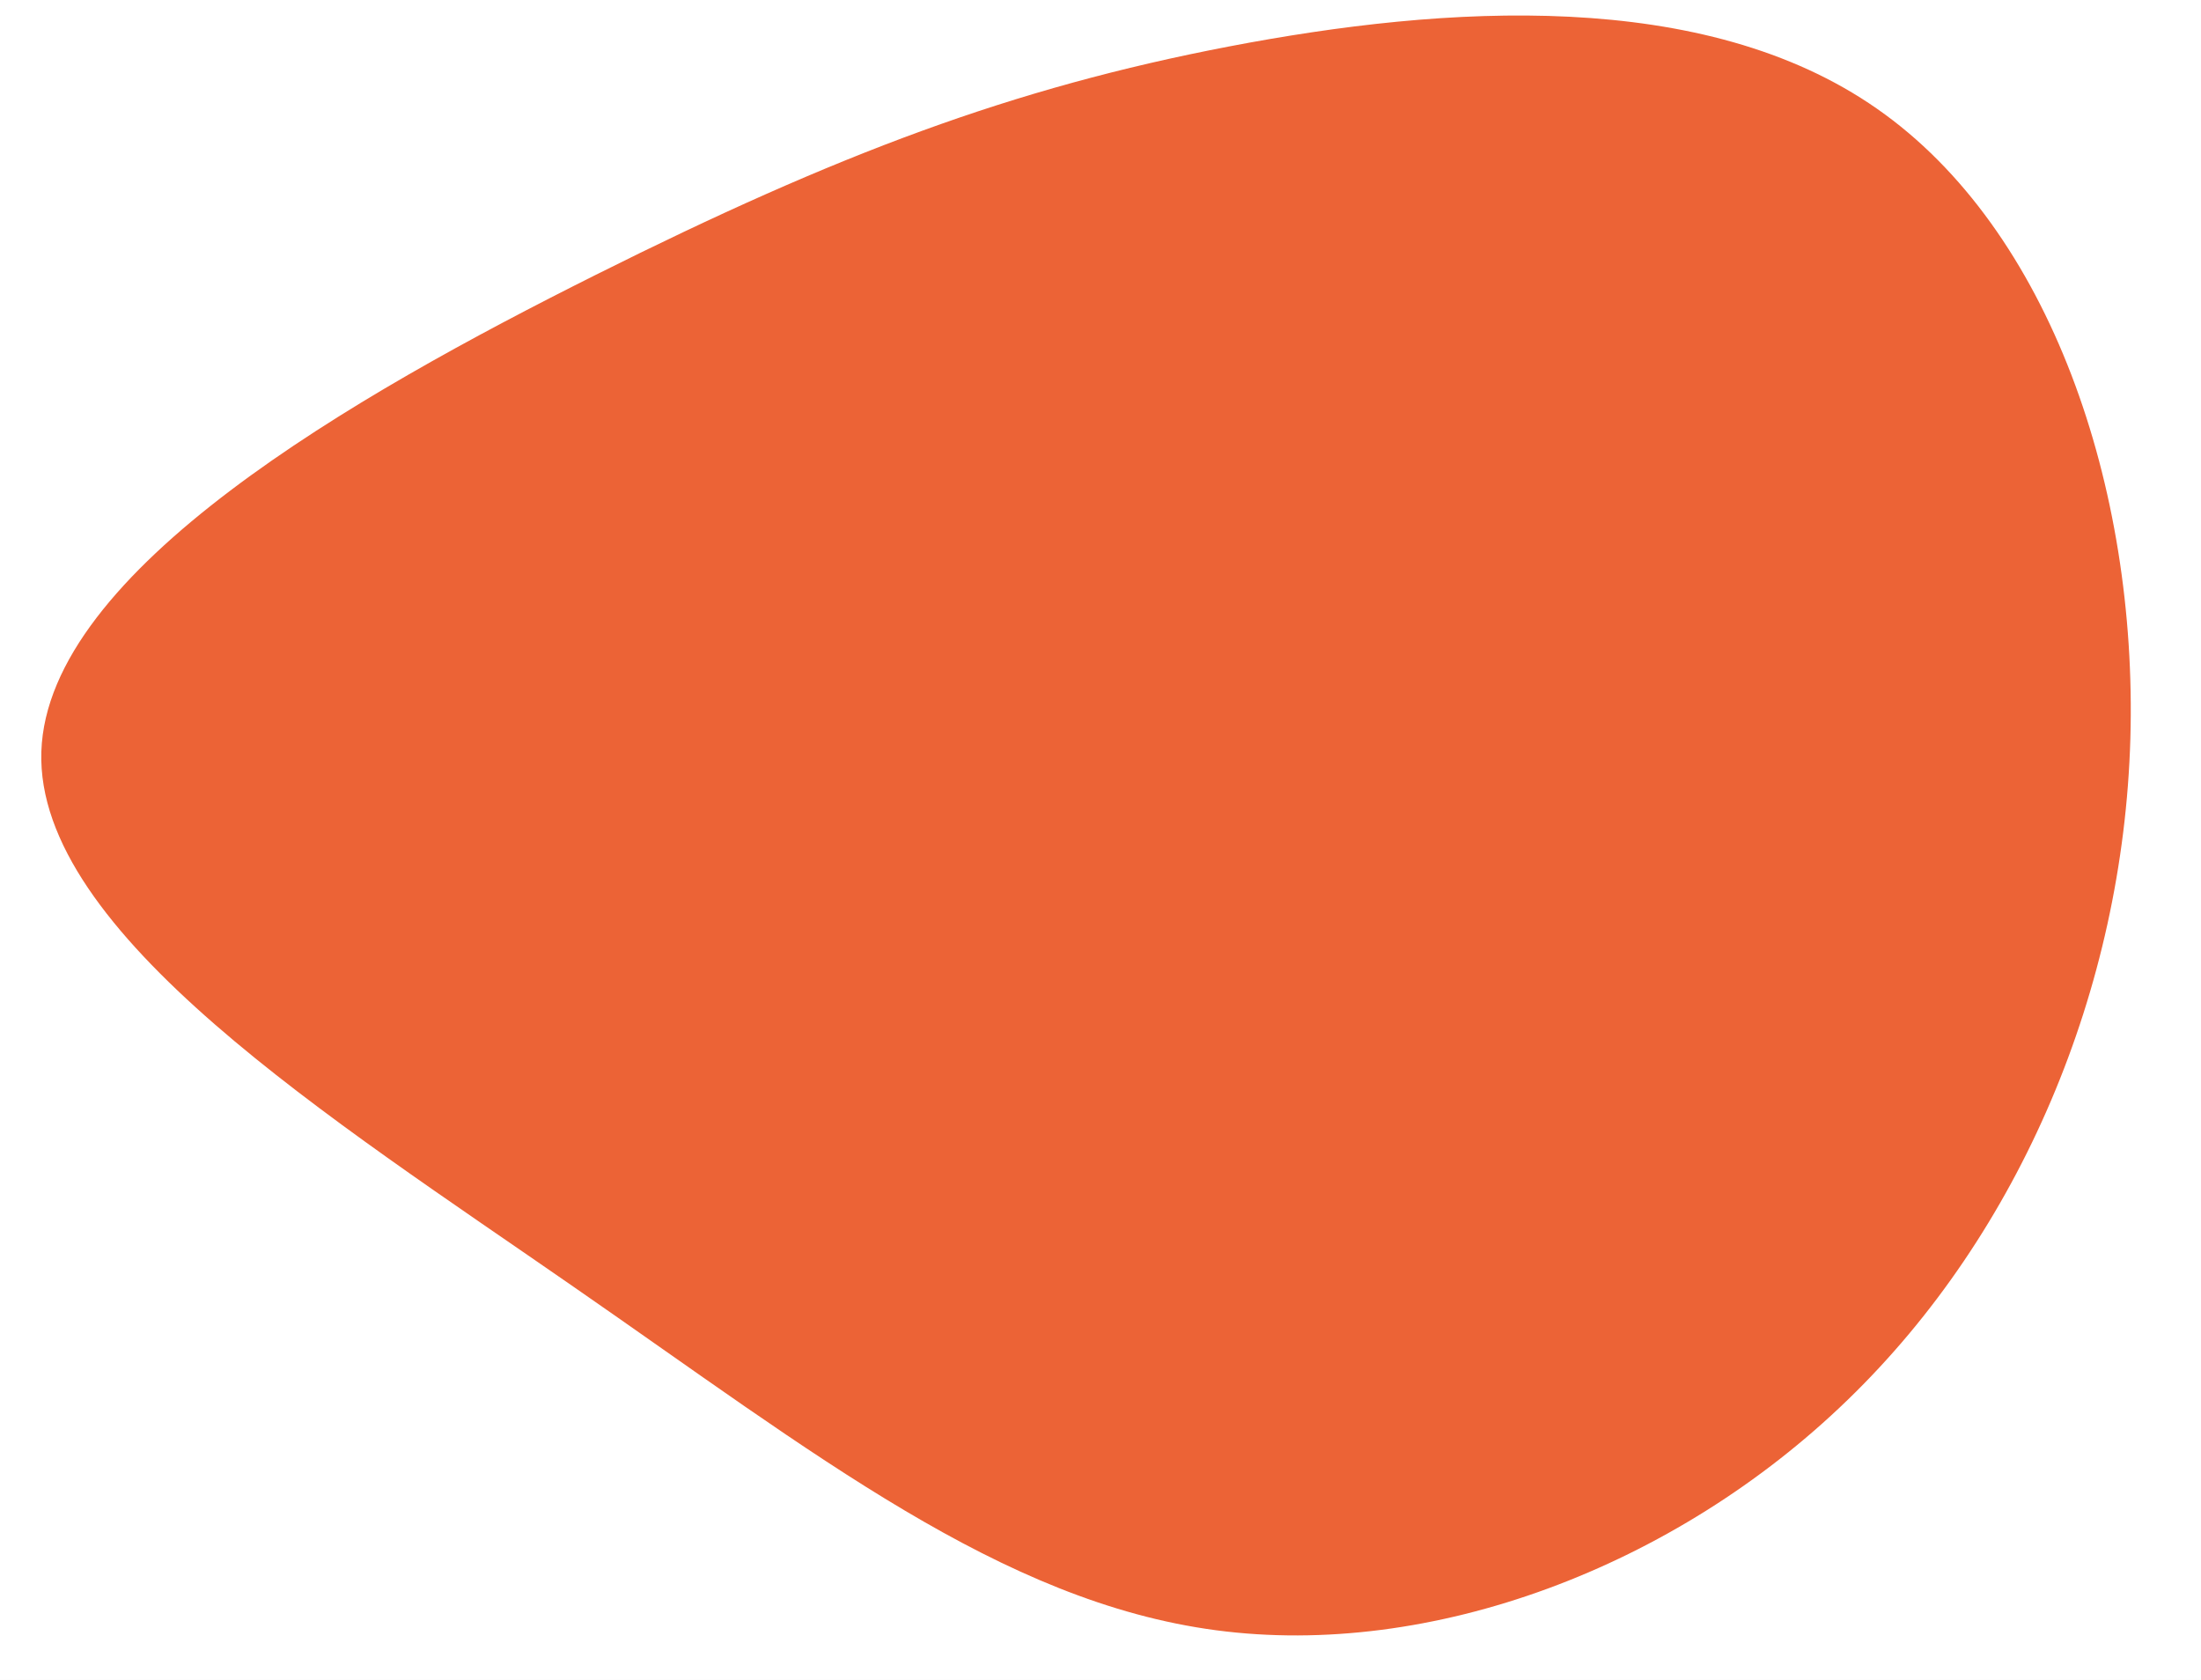
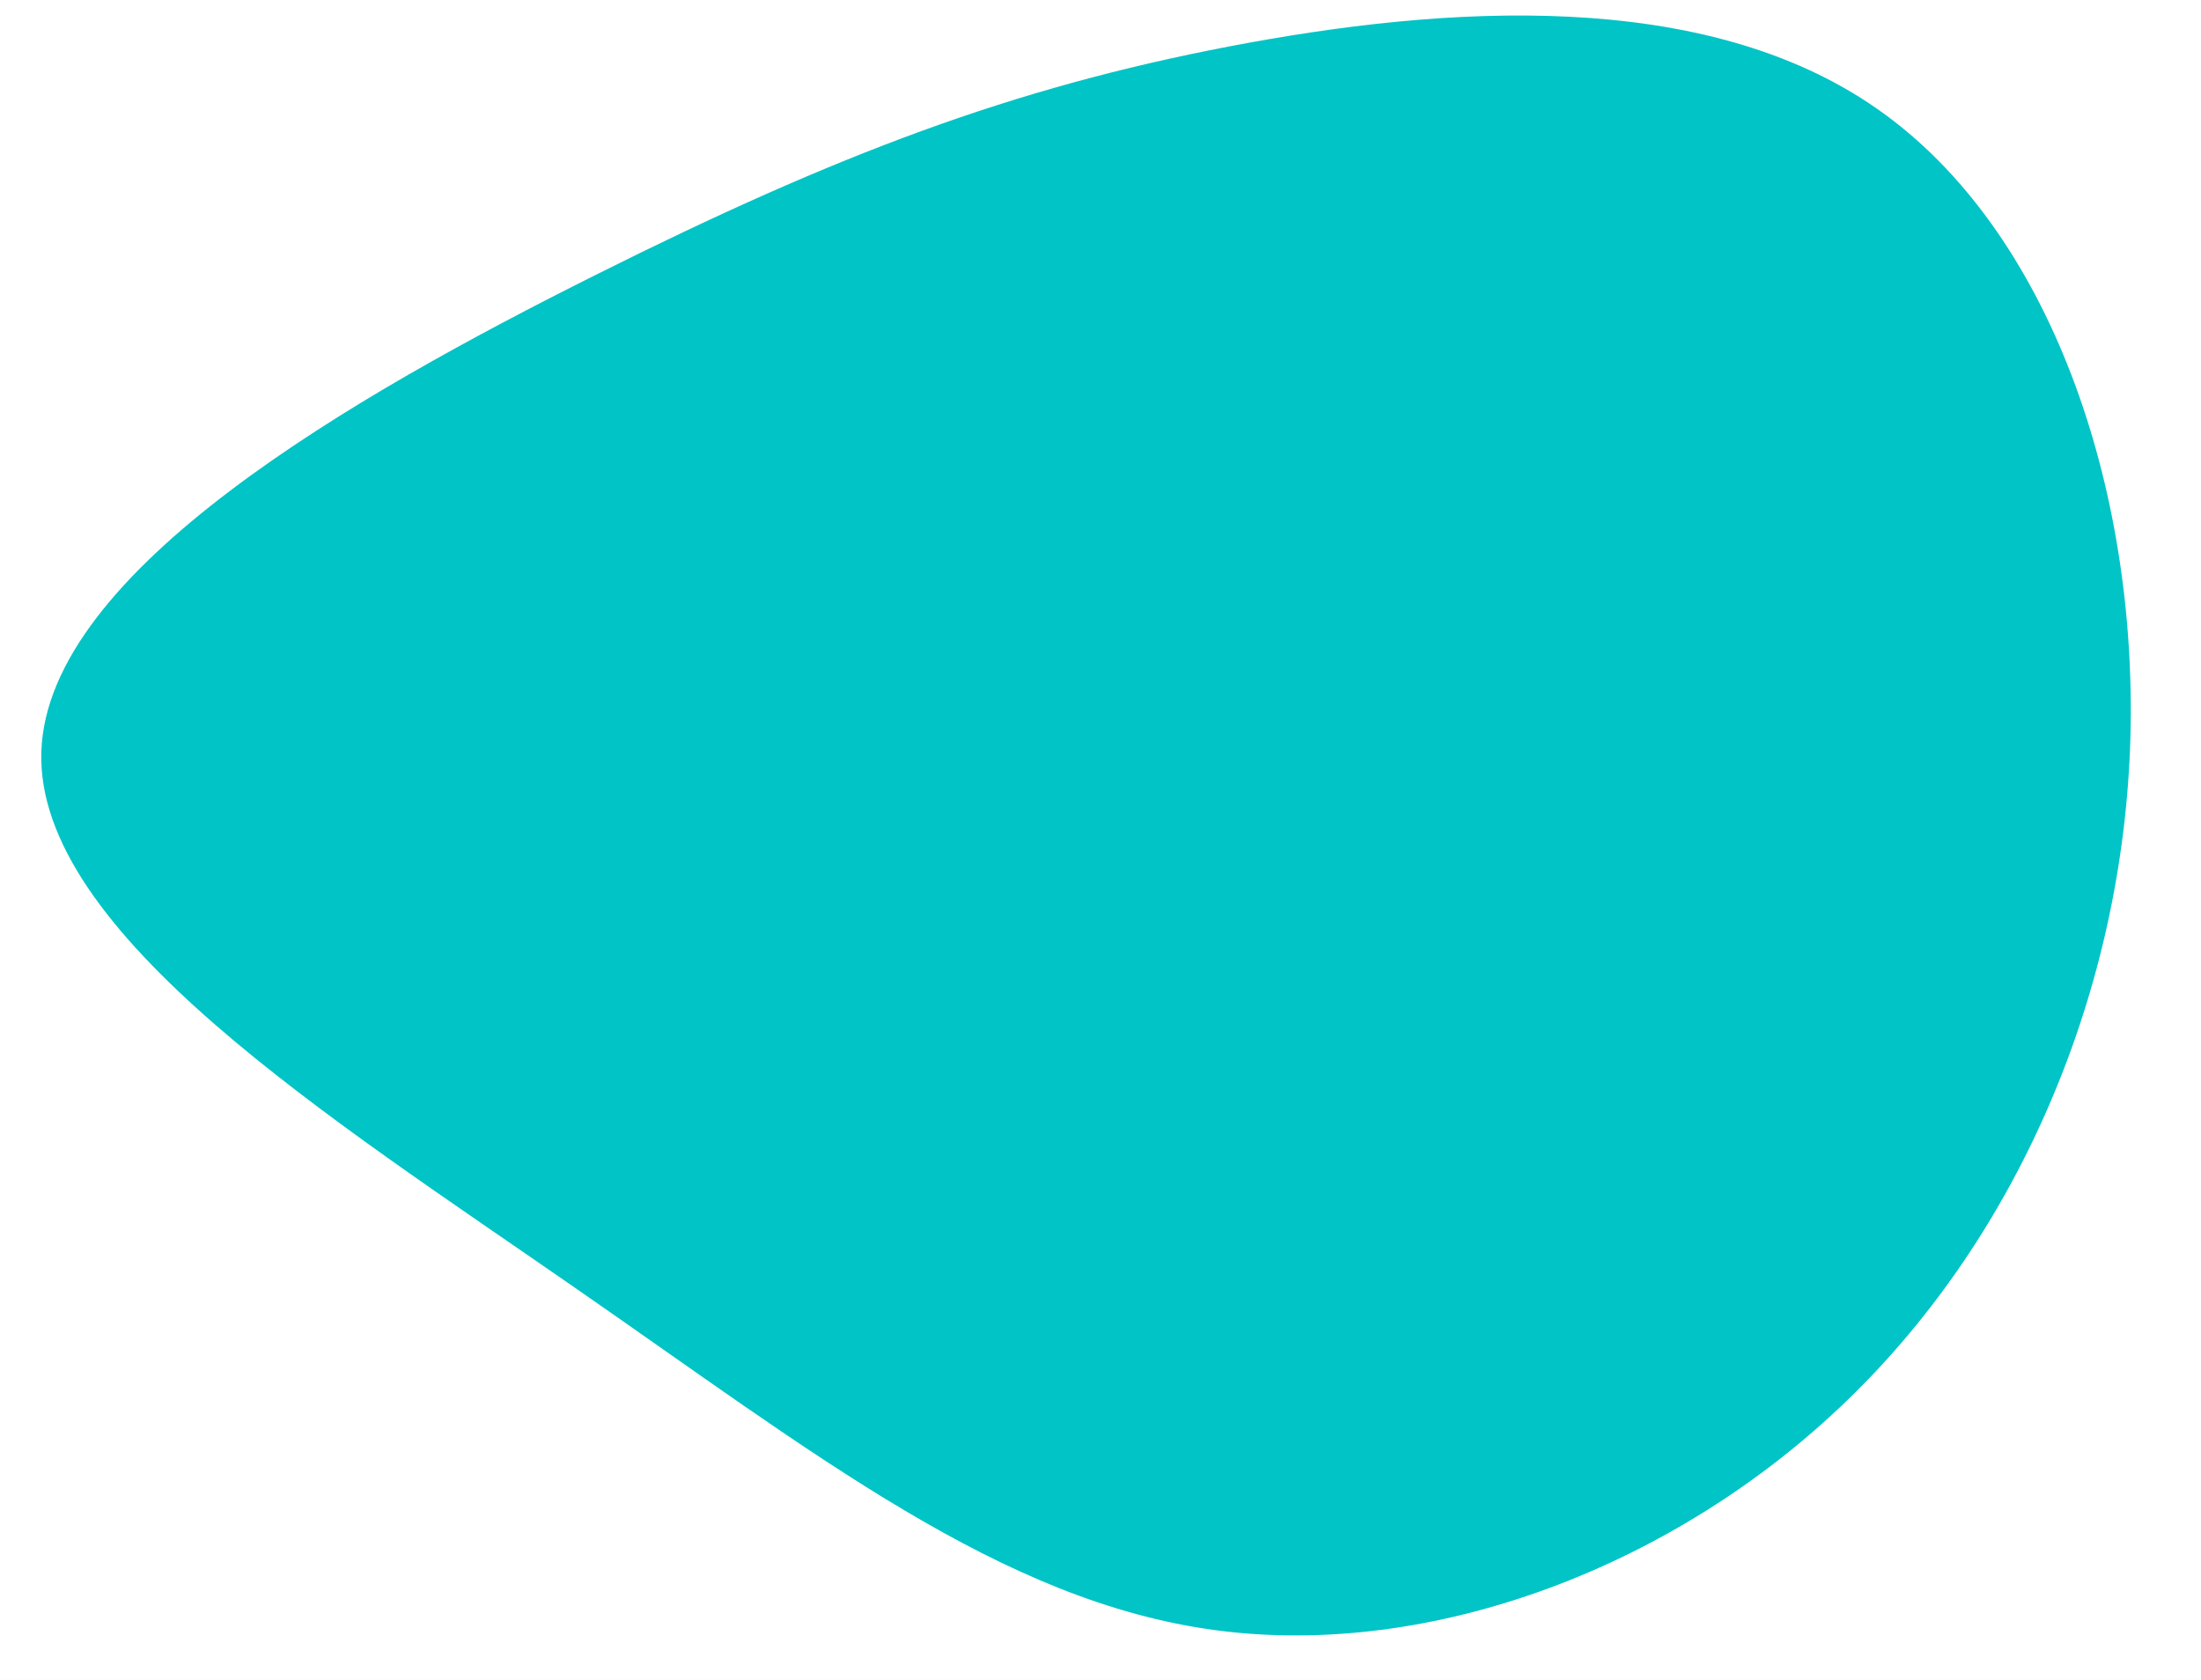
<svg xmlns="http://www.w3.org/2000/svg" width="456" height="348" viewBox="0 0 456 348" fill="none">
  <g clip-path="url(#clip0_11_16)">
    <rect width="456" height="348" fill="white" />
-     <path d="M388.866 22.518C424.766 47.518 442.866 101.018 441.366 153.018C439.866 204.918 418.566 255.418 382.766 290.018C346.966 324.718 296.466 343.618 251.966 337.718C207.366 331.818 168.766 301.118 118.766 266.518C68.766 231.818 7.366 193.218 8.566 155.718C9.766 118.218 73.466 81.918 123.466 56.918C173.466 31.918 209.766 18.218 254.666 9.618C299.566 1.018 353.066 -2.482 388.866 22.518Z" fill="#EC6336" />
+     <path d="M388.866 22.518C424.766 47.518 442.866 101.018 441.366 153.018C439.866 204.918 418.566 255.418 382.766 290.018C346.966 324.718 296.466 343.618 251.966 337.718C207.366 331.818 168.766 301.118 118.766 266.518C68.766 231.818 7.366 193.218 8.566 155.718C9.766 118.218 73.466 81.918 123.466 56.918C173.466 31.918 209.766 18.218 254.666 9.618C299.566 1.018 353.066 -2.482 388.866 22.518Z" fill="#01C4C6" />
  </g>
  <defs>
    <clipPath id="clip0_11_16">
      <rect width="456" height="348" fill="white" />
    </clipPath>
  </defs>
</svg>
